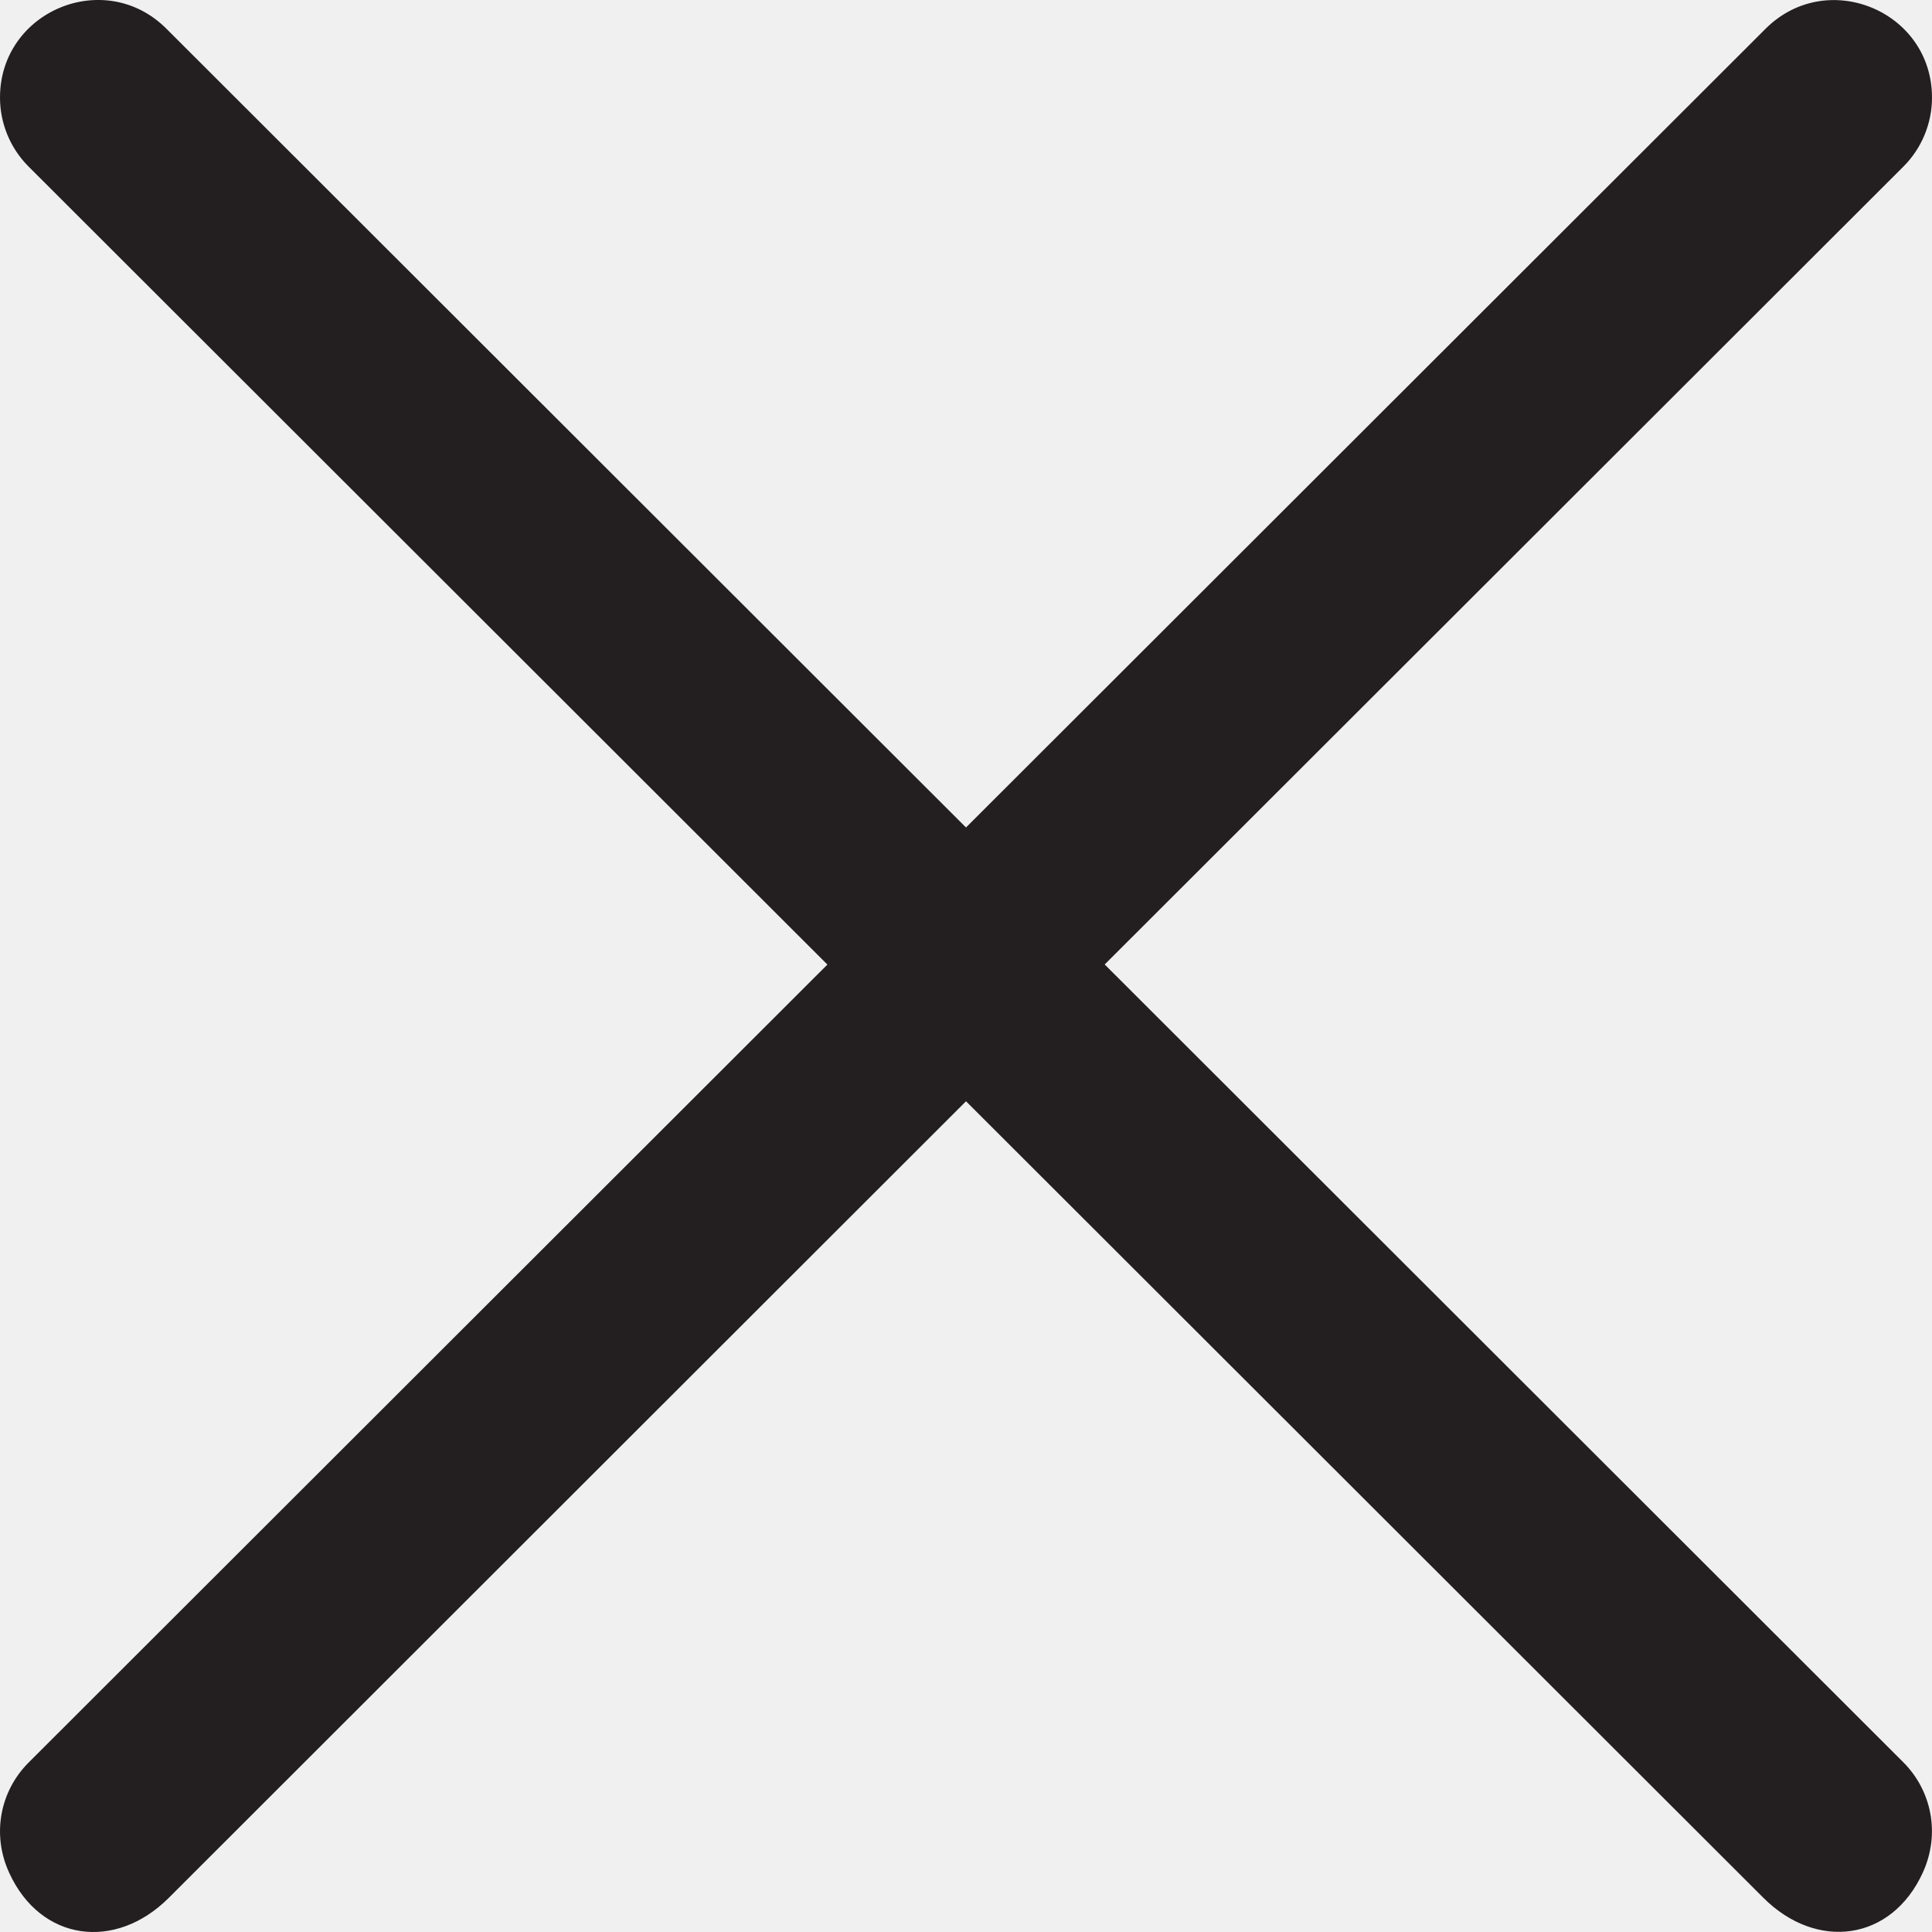
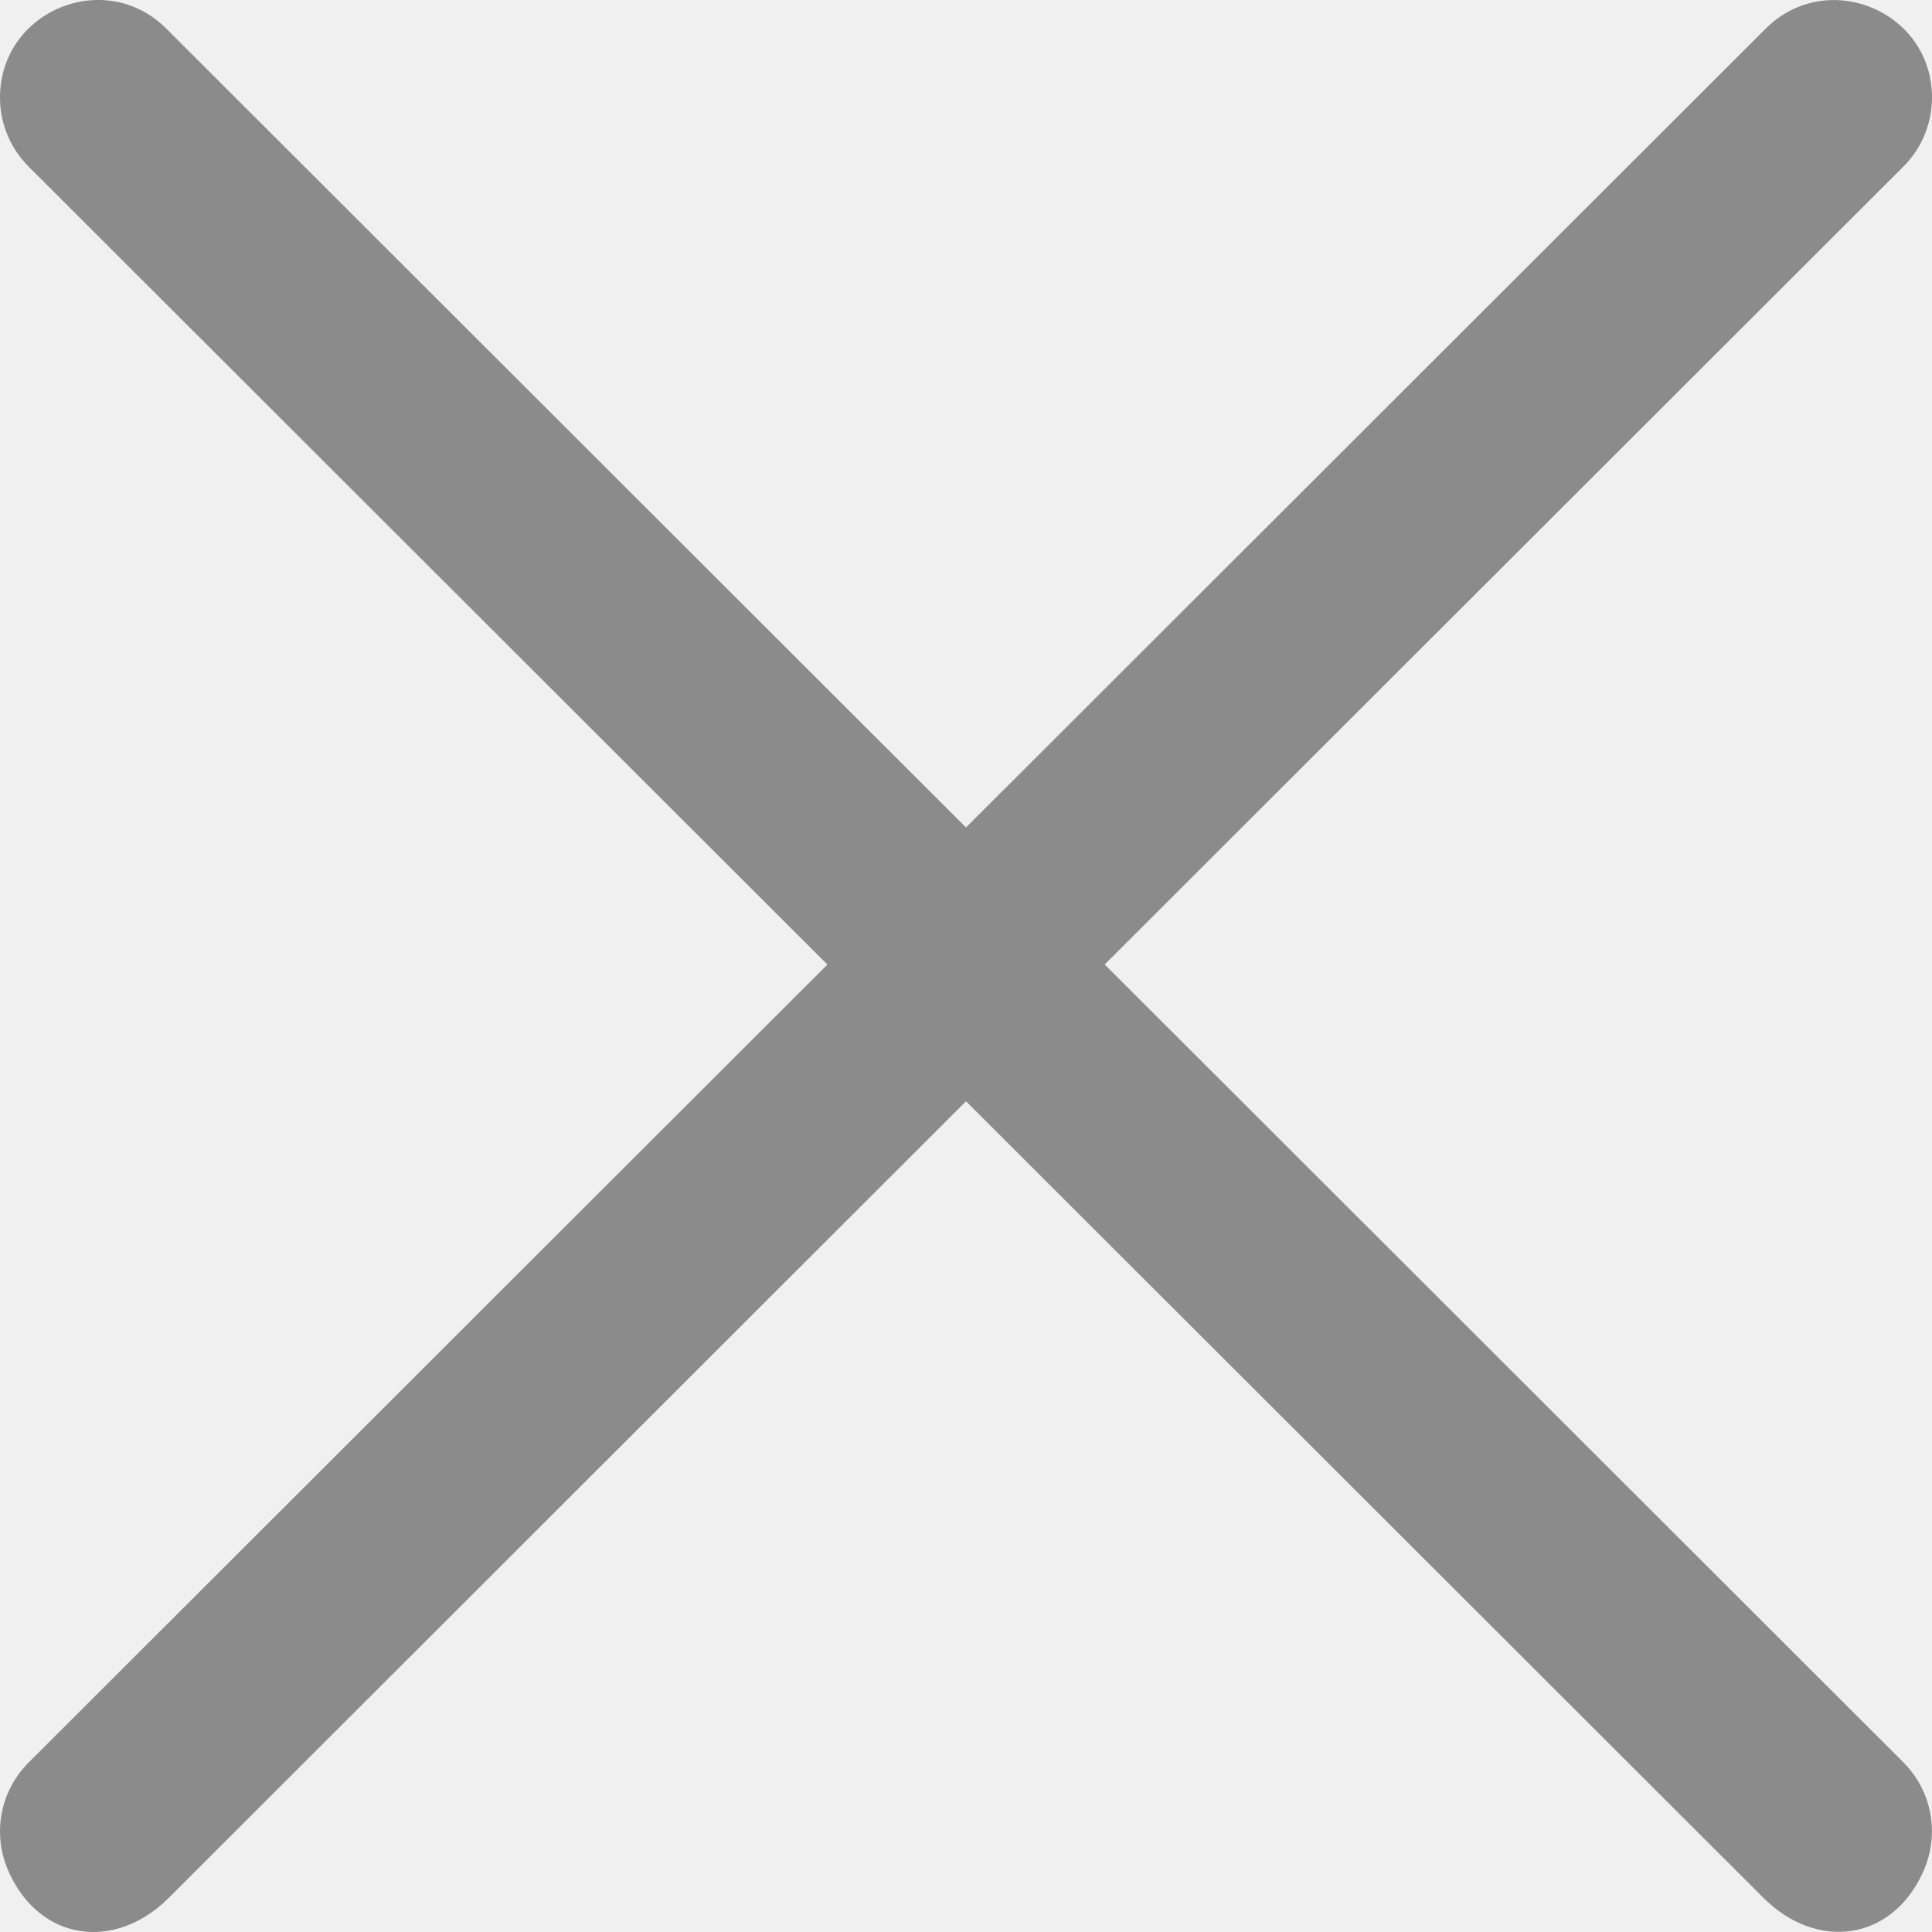
<svg xmlns="http://www.w3.org/2000/svg" width="19" height="19" viewBox="0 0 19 19" fill="none">
-   <g clip-path="url(#clip0_504_539)">
-     <path d="M10.865 9.484L18.72 1.637C18.899 1.458 19 1.213 19 0.96C19 0.107 17.967 -0.32 17.363 0.283L8.83 8.807C8.456 9.181 8.456 9.787 8.83 10.161L17.341 18.663C17.866 19.188 18.601 19.09 18.909 18.417C19.085 18.033 18.995 17.608 18.718 17.331L10.863 9.484H10.865Z" fill="#231F20" />
-     <path d="M8.135 9.484L0.28 1.637C0.101 1.458 0 1.213 0 0.96C0 0.107 1.033 -0.322 1.637 0.283L10.17 8.807C10.544 9.181 10.544 9.787 10.17 10.161L1.659 18.665C1.134 19.189 0.399 19.092 0.091 18.419C-0.086 18.035 0.005 17.609 0.282 17.333L8.137 9.486L8.135 9.484Z" fill="#231F20" />
+   <g clip-path="url(#clip0_535_1063)">
+     <path d="M10.865 9.484L18.72 1.637C18.899 1.458 19 1.213 19 0.96C19 0.107 17.967 -0.32 17.363 0.283L8.83 8.807C8.456 9.181 8.456 9.787 8.83 10.161L17.341 18.663C17.866 19.188 18.601 19.09 18.909 18.417C19.085 18.033 18.995 17.608 18.718 17.331L10.863 9.484H10.865Z" fill="#8B8B8B" />
+     <path d="M8.135 9.484L0.28 1.637C0.101 1.458 0 1.213 0 0.96C0 0.107 1.033 -0.322 1.637 0.283L10.17 8.807C10.544 9.181 10.544 9.787 10.17 10.161L1.659 18.665C1.134 19.189 0.399 19.092 0.091 18.419C-0.086 18.035 0.005 17.609 0.282 17.333L8.137 9.486L8.135 9.484Z" fill="#8B8B8B" />
  </g>
  <defs>
-     <clipPath id="clip0_504_539">
+     <clipPath id="clip0_535_1063">
      <rect width="19" height="19" fill="white" />
    </clipPath>
  </defs>
</svg>
